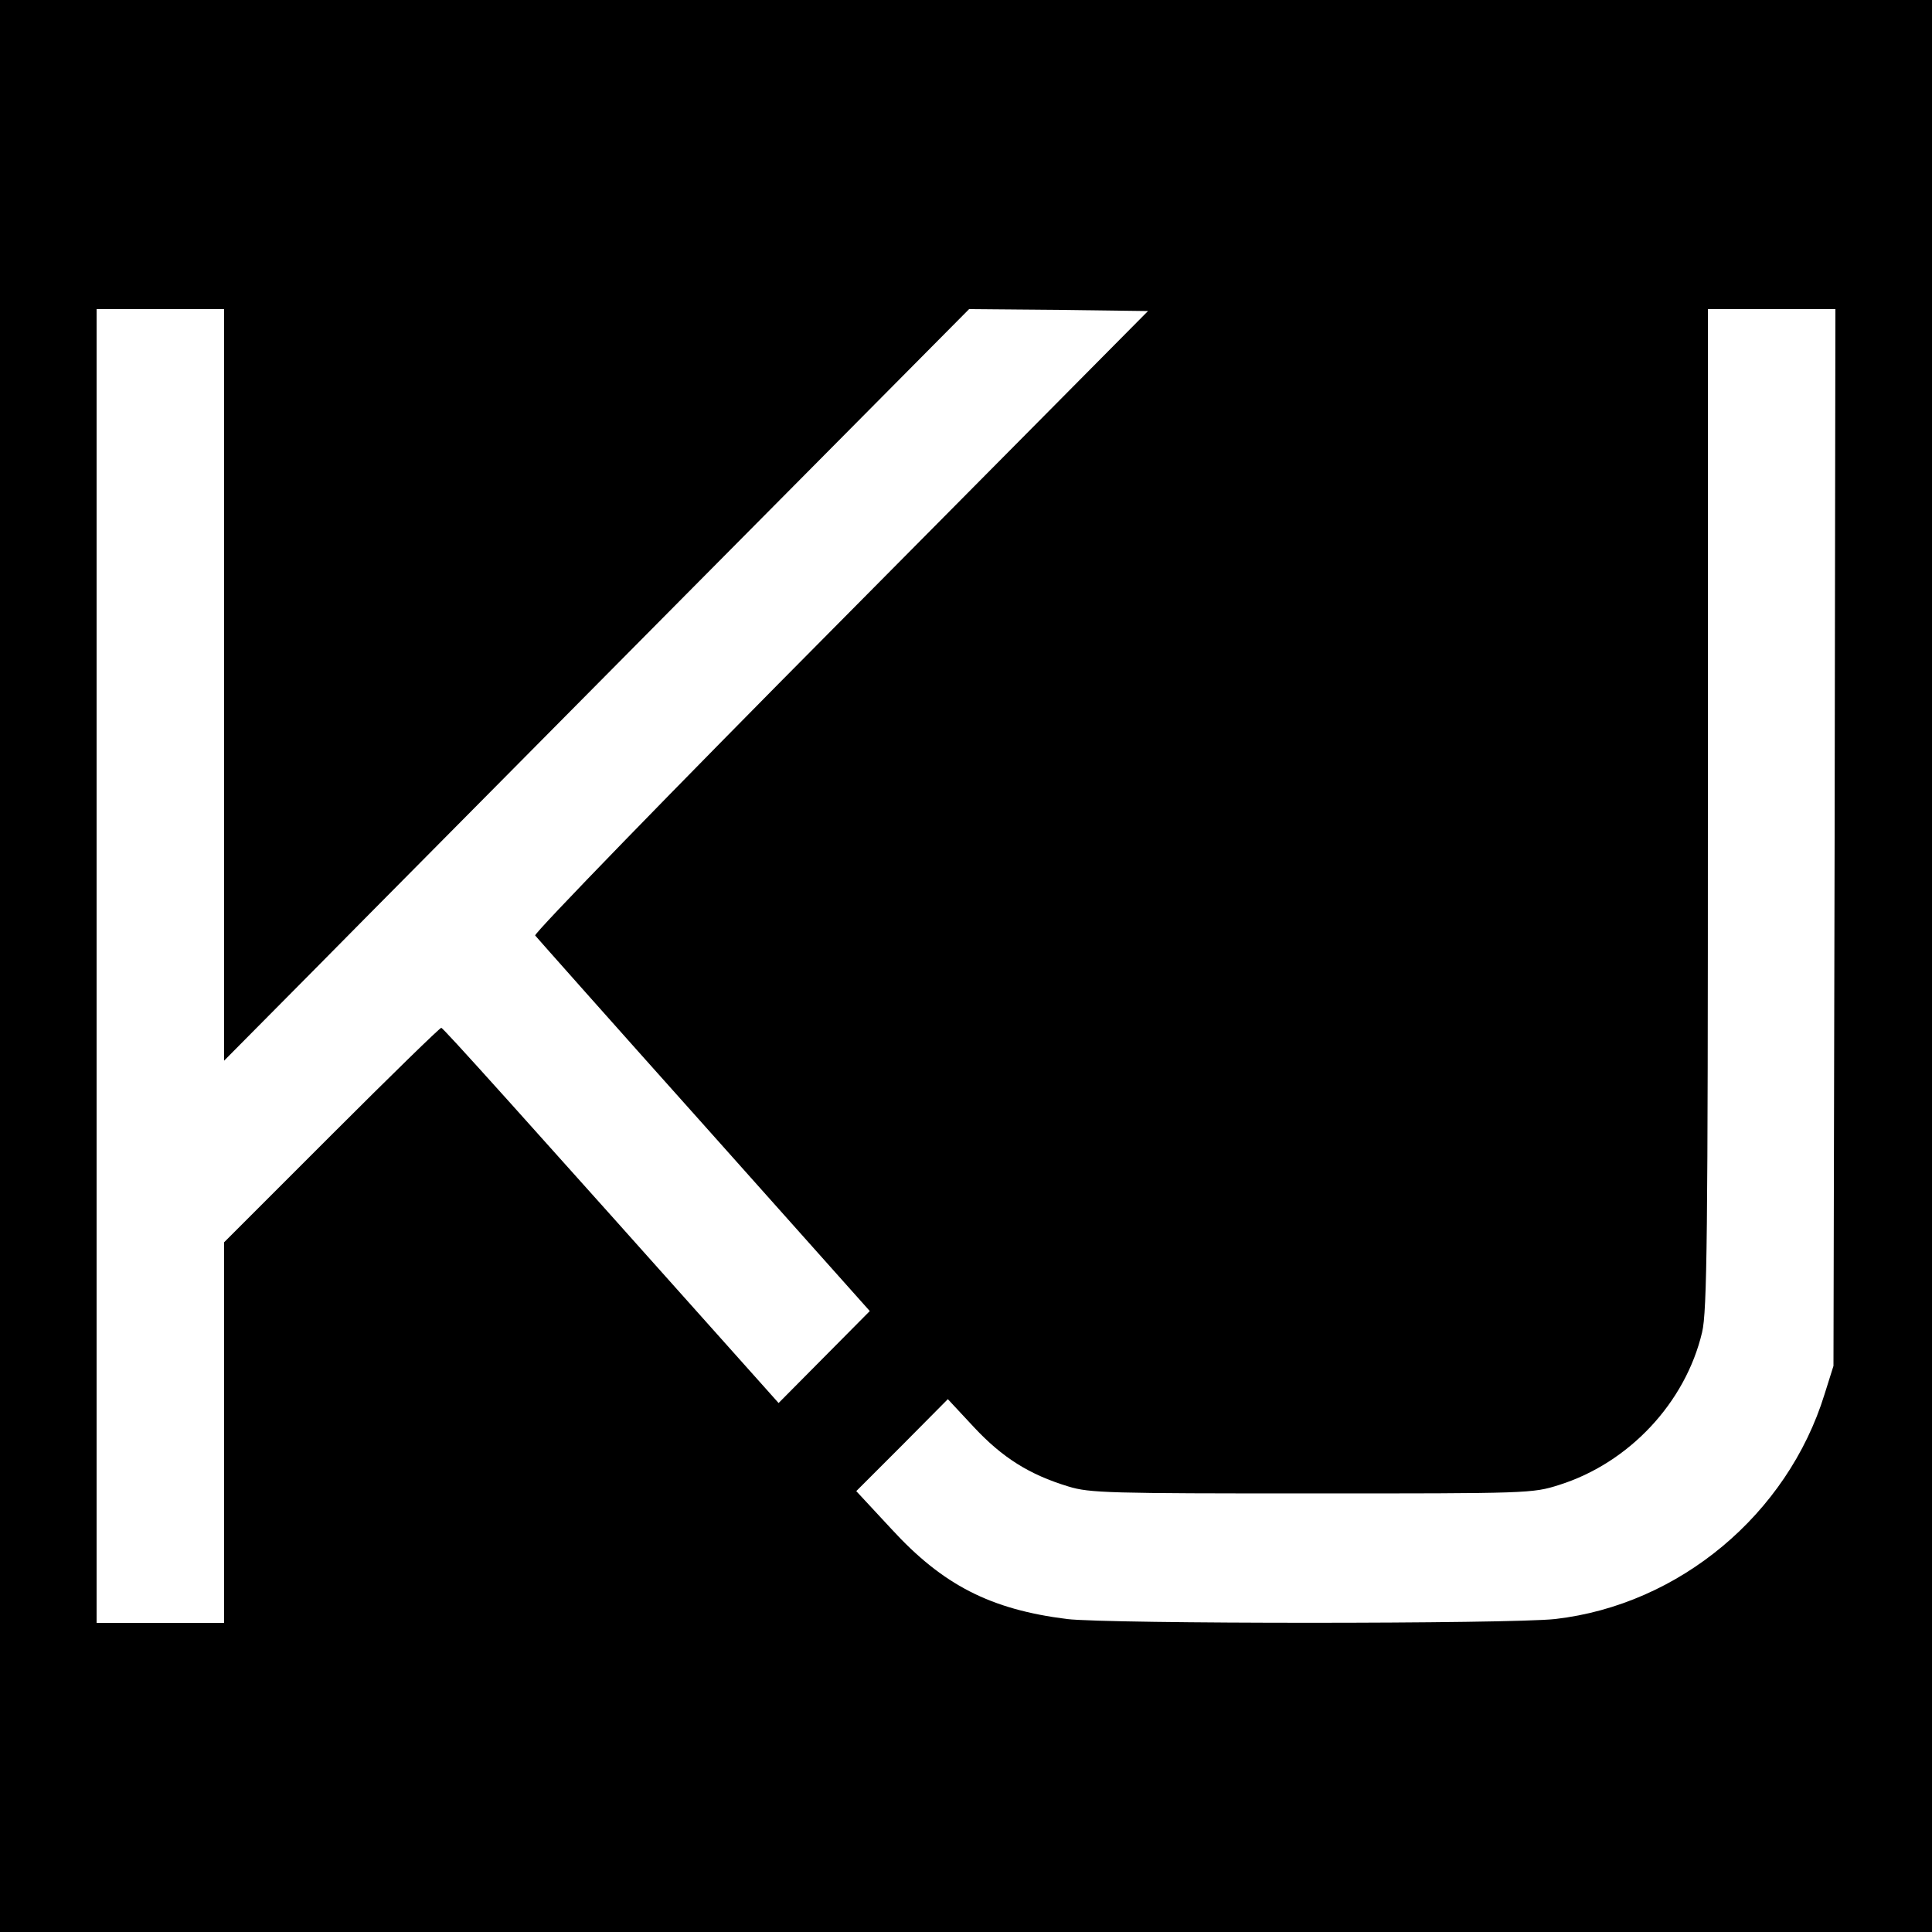
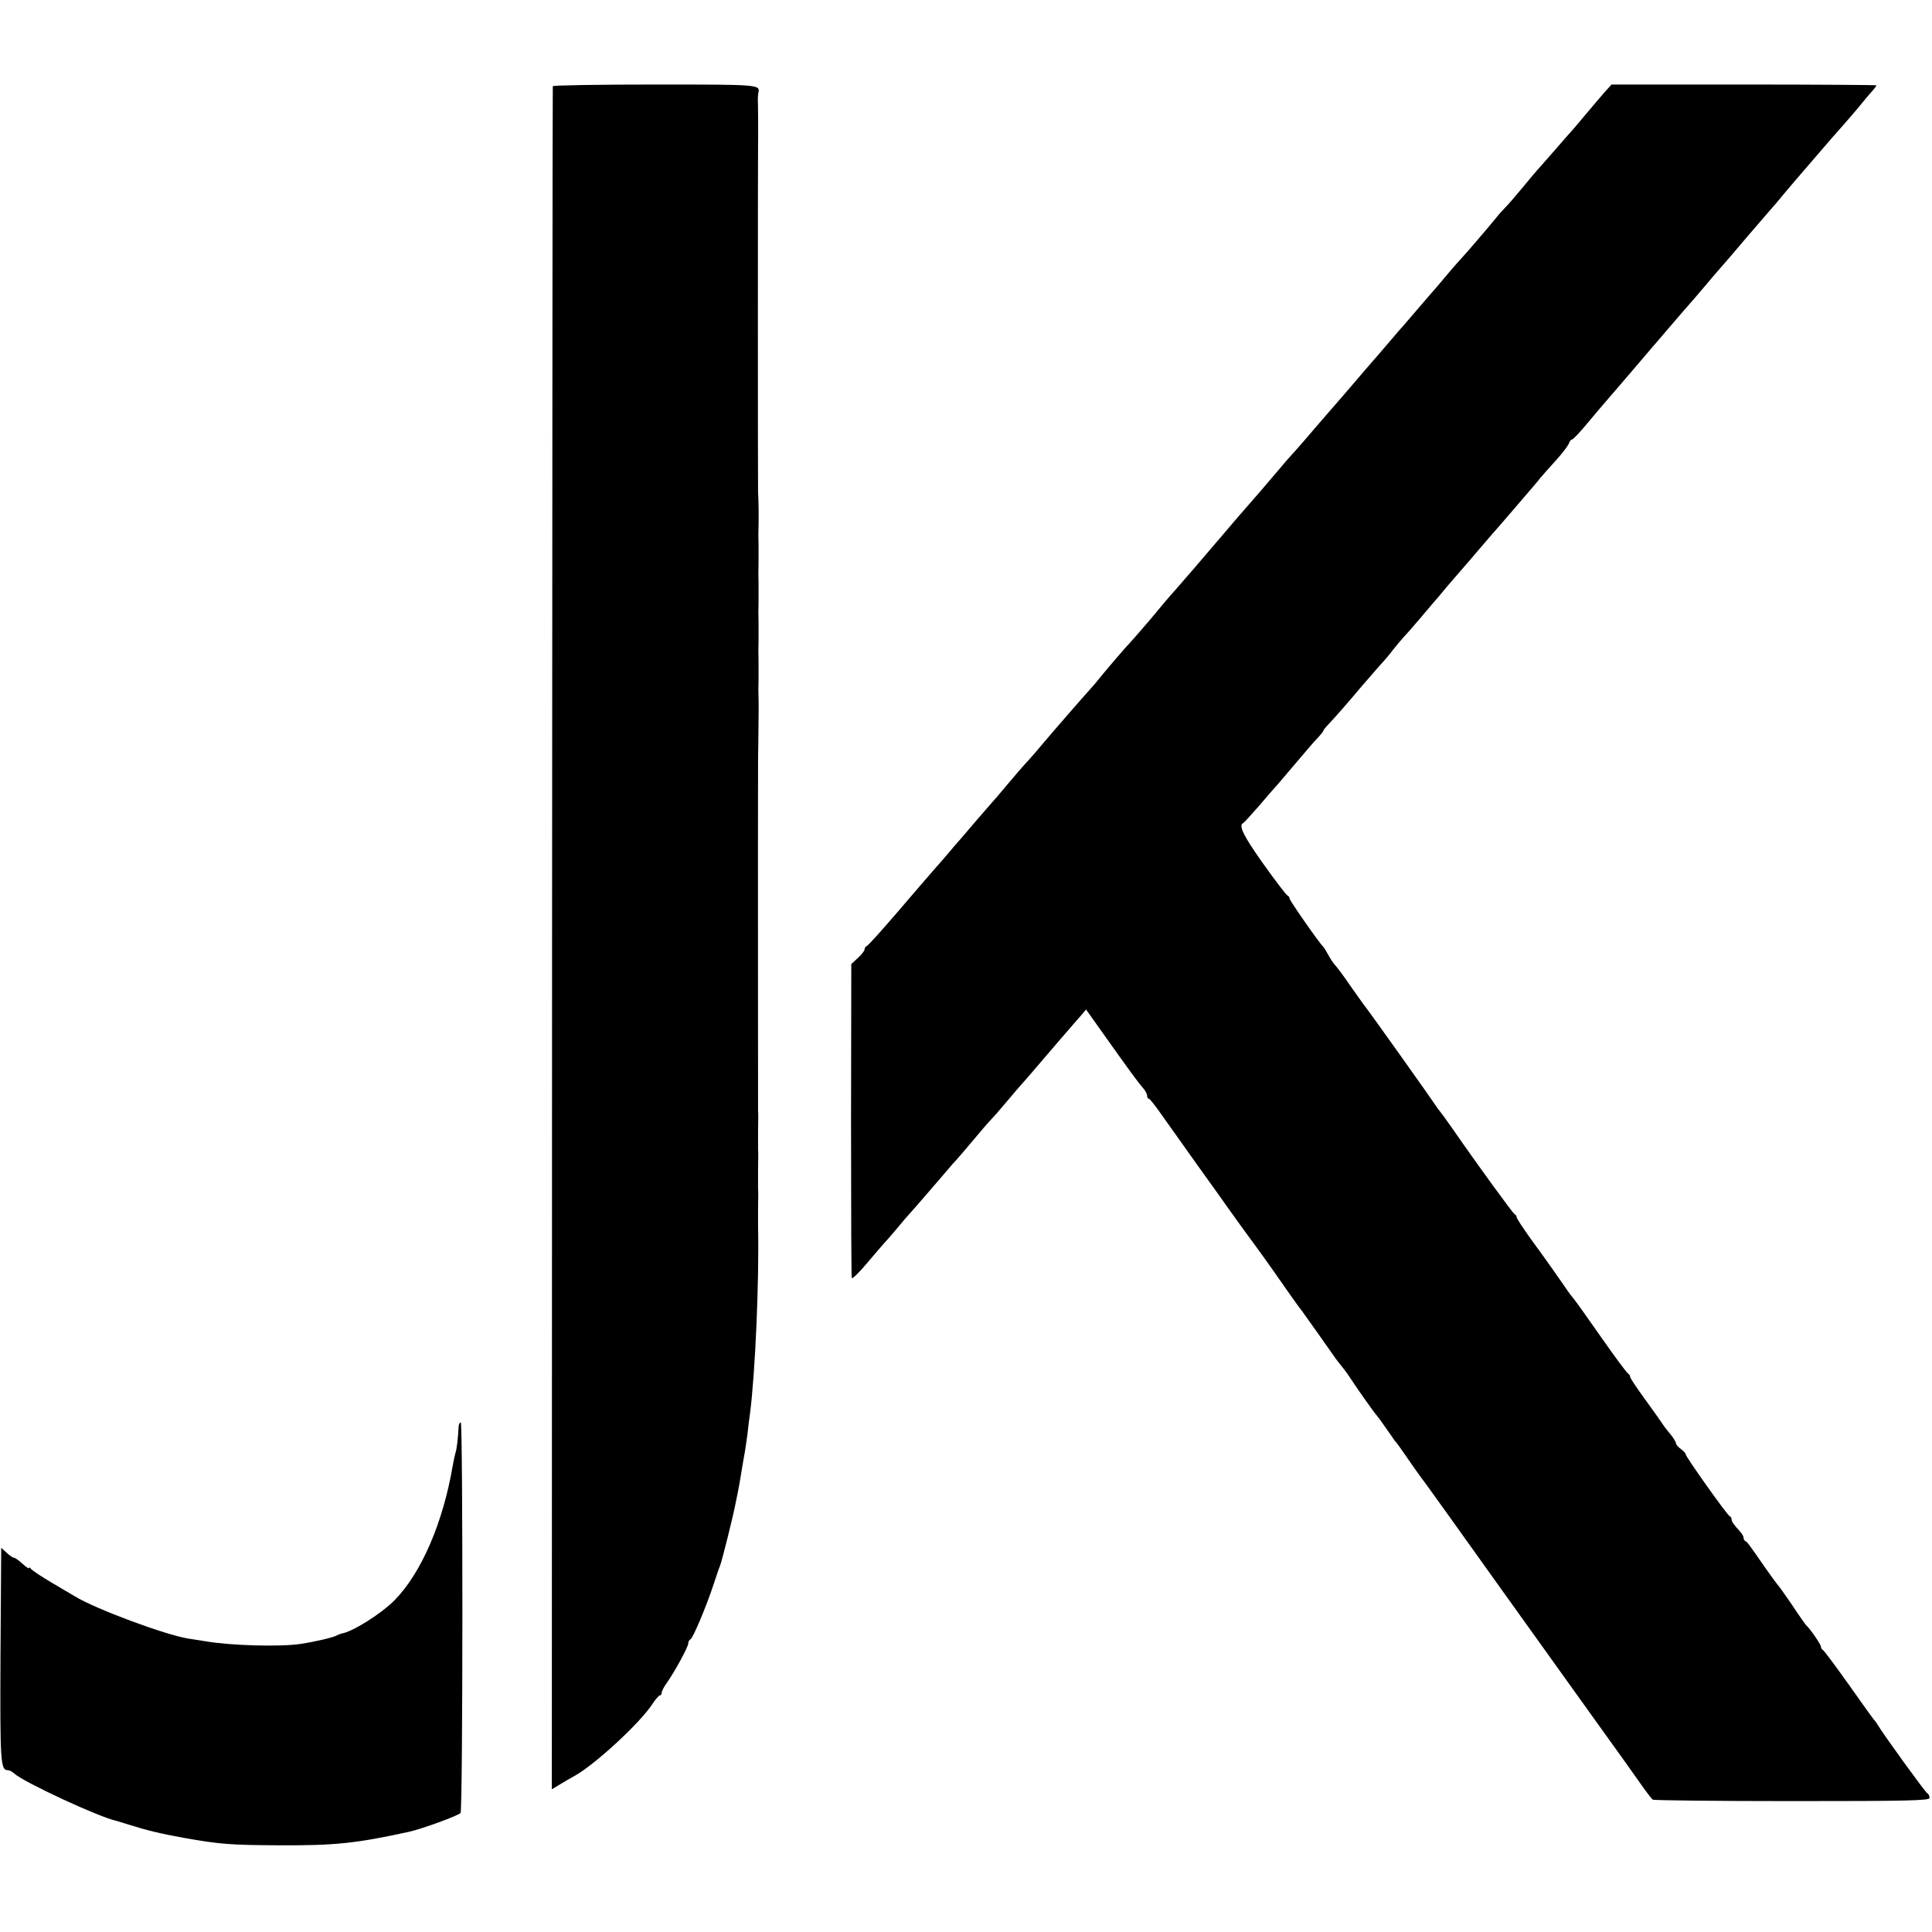
- <svg xmlns="http://www.w3.org/2000/svg" version="1.0" width="500pt" height="500pt" viewBox="0 0 500 500" preserveAspectRatio="xMidYMid meet">
-   <g transform="translate(0,500) scale(0.1,-0.1)" fill="#000000" stroke="none">
-     <path d="M0 2500 l0 -2500 2500 0 2500 0 0 2500 0 2500 -2500 0 -2500 0 0 -2500z m580 728 l0 -973 228 230 c125 127 559 564 964 973 l736 742 232 -2 231 -3 -796 -803 c-438 -441 -793 -807 -790 -813 4 -5 200 -226 437 -491 l429 -481 -118 -119 -118 -119 -25 28 c-657 736 -843 943 -848 943 -4 0 -132 -125 -284 -277 l-278 -278 0 -492 0 -493 -165 0 -165 0 0 1700 0 1700 165 0 165 0 0 -972z m4168 -395 l-3 -1368 -23 -73 c-96 -311 -376 -545 -697 -582 -119 -13 -1155 -13 -1264 0 -198 25 -321 88 -454 233 l-91 98 119 119 118 119 68 -73 c73 -78 142 -122 244 -153 55 -17 105 -18 630 -18 561 0 571 0 640 22 181 57 327 213 370 395 13 54 15 251 15 1356 l0 1292 165 0 165 0 -2 -1367z" />
+ <svg xmlns="http://www.w3.org/2000/svg" version="1.0" width="800pt" height="800pt" viewBox="0 0 800 800" preserveAspectRatio="xMidYMid meet">
+   <g transform="translate(0,800) scale(0.1,-0.1)" fill="#000000" stroke="none">
+     <path d="M2289 7643 c-1 -5 -2 -1593 -3 -3530 l-1 -3522 35 21 c19 12 44 26 55 32 83 44 273 219 325 298 14 21 28 38 33 38 4 0 7 5 7 11 0 6 9 24 20 39 33 46 90 151 90 165 0 7 4 15 9 17 10 3 68 142 96 228 10 30 21 64 26 75 8 19 55 208 64 256 3 13 7 35 10 49 3 14 10 52 15 85 5 33 12 69 14 81 2 12 7 45 11 75 3 30 8 70 11 89 21 164 38 544 33 770 0 8 0 44 0 80 1 36 1 72 0 80 0 8 0 44 0 80 1 36 1 72 0 80 0 8 0 44 0 80 1 36 1 72 0 80 0 11 -1 1196 0 1440 0 8 0 44 1 80 1 128 2 146 1 185 -1 22 -1 58 0 80 0 22 0 58 0 80 -1 22 -1 58 0 80 0 22 0 58 0 80 -1 22 -1 58 0 80 0 22 0 58 0 80 -1 22 -1 58 0 80 0 22 0 58 0 80 -1 22 -1 58 0 80 1 34 0 105 -2 140 -1 11 -1 1411 0 1435 1 37 0 176 -1 190 0 8 1 20 2 25 8 35 8 35 -425 35 -234 0 -425 -3 -426 -7z" />
+     <path d="M6644 7618 c-16 -18 -51 -60 -79 -93 -27 -32 -56 -67 -65 -76 -8 -9 -33 -37 -55 -63 -22 -25 -51 -58 -65 -74 -14 -15 -47 -54 -74 -87 -27 -33 -59 -70 -70 -81 -12 -12 -30 -32 -40 -45 -34 -42 -139 -164 -145 -169 -3 -3 -31 -34 -61 -70 -30 -36 -59 -70 -65 -76 -5 -6 -30 -35 -55 -64 -25 -29 -50 -58 -55 -64 -6 -6 -37 -42 -70 -81 -33 -38 -64 -75 -70 -81 -5 -6 -30 -35 -55 -64 -50 -59 -54 -63 -126 -146 -28 -32 -70 -81 -93 -108 -23 -27 -48 -54 -54 -61 -7 -7 -32 -36 -57 -66 -42 -50 -87 -102 -164 -190 -17 -20 -51 -60 -76 -89 -69 -81 -140 -164 -185 -215 -15 -16 -61 -70 -102 -120 -42 -49 -81 -94 -87 -100 -11 -10 -95 -108 -132 -154 -10 -13 -24 -28 -30 -35 -22 -24 -160 -182 -205 -236 -11 -14 -35 -41 -52 -60 -18 -19 -57 -64 -87 -100 -30 -36 -59 -70 -65 -76 -5 -6 -32 -37 -60 -69 -27 -32 -59 -69 -70 -82 -11 -12 -36 -41 -55 -64 -19 -22 -44 -51 -55 -63 -11 -13 -42 -49 -70 -81 -125 -147 -199 -230 -207 -233 -4 -2 -8 -8 -8 -13 0 -6 -12 -21 -27 -35 l-28 -26 -1 -646 c0 -356 1 -650 3 -654 2 -5 30 22 61 59 31 37 64 75 72 84 8 8 33 37 55 63 22 27 45 54 52 61 11 11 126 145 163 188 8 10 22 26 31 35 8 9 40 46 70 82 30 36 61 72 69 80 8 8 40 44 70 80 30 36 57 67 60 70 3 3 46 52 95 110 49 58 100 116 112 130 12 14 30 35 41 47 l19 23 64 -90 c112 -158 153 -214 171 -234 10 -11 18 -26 18 -33 0 -7 3 -13 8 -13 4 -1 27 -30 52 -66 25 -35 90 -127 145 -204 55 -76 118 -165 140 -196 22 -31 61 -85 87 -120 26 -35 66 -91 90 -125 59 -85 100 -143 121 -170 19 -26 108 -152 129 -182 7 -11 21 -29 30 -40 22 -27 30 -39 43 -59 24 -37 99 -143 105 -148 3 -3 21 -27 40 -55 19 -27 36 -52 39 -55 4 -3 26 -35 51 -71 25 -36 55 -79 68 -95 12 -16 144 -200 293 -409 150 -209 335 -468 412 -575 77 -107 161 -224 186 -260 25 -36 49 -68 55 -72 5 -3 265 -6 578 -6 473 0 568 2 568 13 0 8 -4 17 -10 20 -9 5 -182 244 -205 283 -5 9 -13 19 -16 22 -3 3 -50 68 -104 145 -55 77 -103 142 -107 143 -4 2 -8 8 -8 14 0 8 -45 75 -61 88 -3 3 -30 41 -59 85 -30 44 -57 82 -61 85 -3 3 -25 34 -50 69 -70 101 -74 106 -81 109 -5 2 -8 8 -8 14 0 5 -6 16 -12 23 -30 33 -38 45 -38 54 0 5 -3 11 -8 13 -10 4 -182 246 -182 256 0 4 -9 14 -20 22 -11 8 -20 18 -20 23 0 5 -10 22 -22 37 -13 15 -30 37 -38 50 -8 12 -41 58 -72 101 -32 44 -58 83 -58 88 0 5 -4 11 -8 13 -5 2 -54 68 -110 148 -56 80 -107 152 -114 160 -7 8 -24 30 -37 50 -46 66 -80 115 -141 198 -33 46 -60 87 -60 92 0 4 -3 10 -8 12 -7 3 -155 206 -260 358 -25 36 -48 67 -51 70 -3 3 -10 13 -16 22 -11 18 -278 394 -298 418 -7 9 -32 45 -57 80 -24 36 -52 73 -61 83 -9 9 -22 30 -30 45 -8 15 -17 29 -20 32 -14 12 -139 191 -139 199 0 5 -4 11 -9 13 -5 2 -50 61 -100 131 -83 117 -104 160 -83 169 4 2 34 35 67 73 33 39 62 72 65 75 3 3 30 34 60 70 30 35 66 78 80 94 14 16 33 38 43 48 9 10 17 20 17 23 0 2 10 15 23 28 31 33 84 94 137 157 25 29 58 67 73 84 16 17 41 46 55 65 15 19 36 44 47 56 11 11 40 45 65 74 25 30 50 59 55 65 6 6 33 38 60 71 28 32 57 66 65 75 8 9 35 40 60 70 25 29 50 58 55 64 15 16 134 155 182 211 22 28 62 73 87 100 25 28 48 58 52 68 3 9 9 17 13 17 5 0 35 32 67 71 33 39 68 81 79 93 22 25 103 120 150 175 17 20 35 41 40 47 6 6 30 35 55 64 59 69 67 78 122 141 25 30 56 65 67 79 12 14 29 34 39 45 10 11 58 67 107 125 50 58 95 110 100 116 6 6 28 32 50 59 22 26 45 53 50 59 9 10 121 140 149 173 6 7 27 31 46 52 19 22 49 56 67 78 17 21 40 49 52 62 12 13 21 26 21 28 0 1 -247 3 -548 3 l-549 0 -29 -32z" />
+     <path d="M1899 2093 c-2 -43 -7 -92 -13 -109 -3 -10 -8 -34 -11 -51 -40 -237 -130 -446 -241 -559 -54 -55 -174 -131 -219 -138 -5 -1 -15 -5 -21 -8 -12 -8 -89 -26 -149 -35 -82 -13 -294 -7 -395 11 -14 2 -45 7 -70 11 -92 14 -386 123 -470 175 -8 5 -51 30 -95 56 -44 26 -83 52 -87 58 -4 6 -8 7 -8 3 0 -4 -12 4 -27 18 -15 14 -31 25 -36 25 -4 0 -18 9 -30 21 l-22 20 -3 -447 c-2 -445 0 -474 31 -474 6 0 18 -6 26 -14 44 -38 352 -181 424 -196 1 0 25 -8 52 -16 76 -24 127 -36 225 -54 153 -27 194 -30 400 -31 228 -1 314 8 534 56 54 12 207 68 213 78 10 16 10 1617 1 1617 -5 0 -8 -8 -9 -17z" />
  </g>
</svg>
